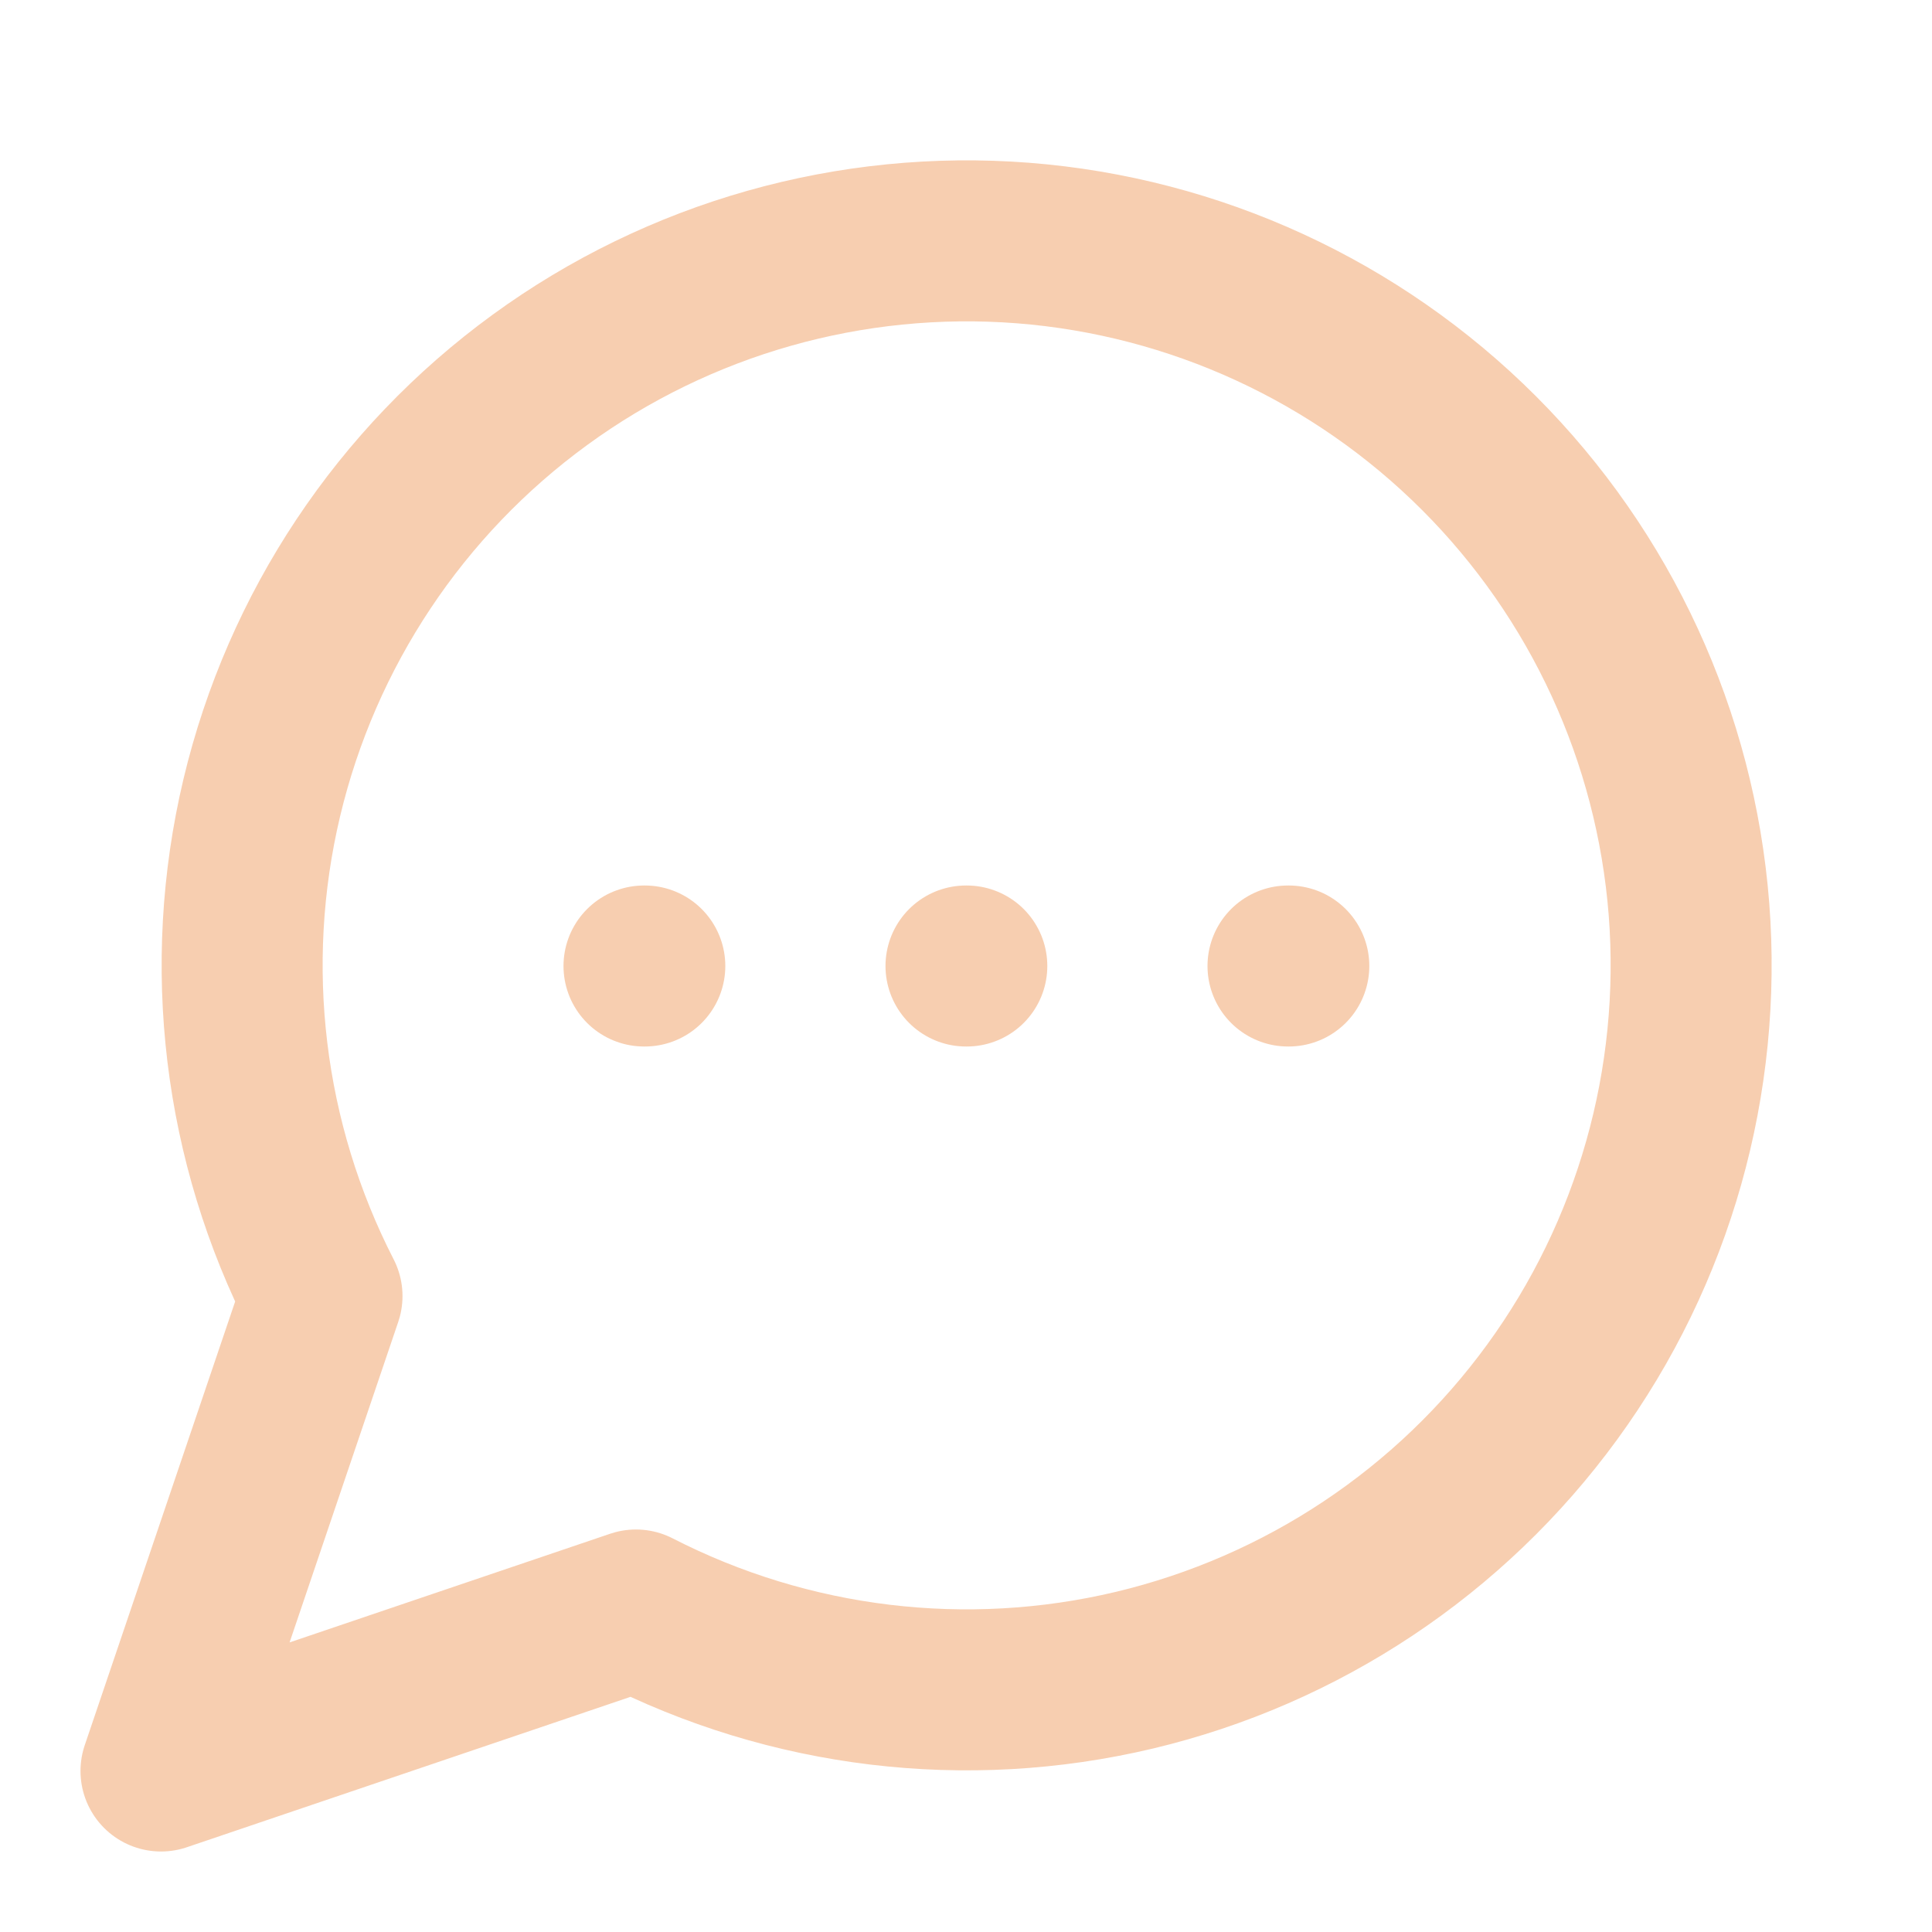
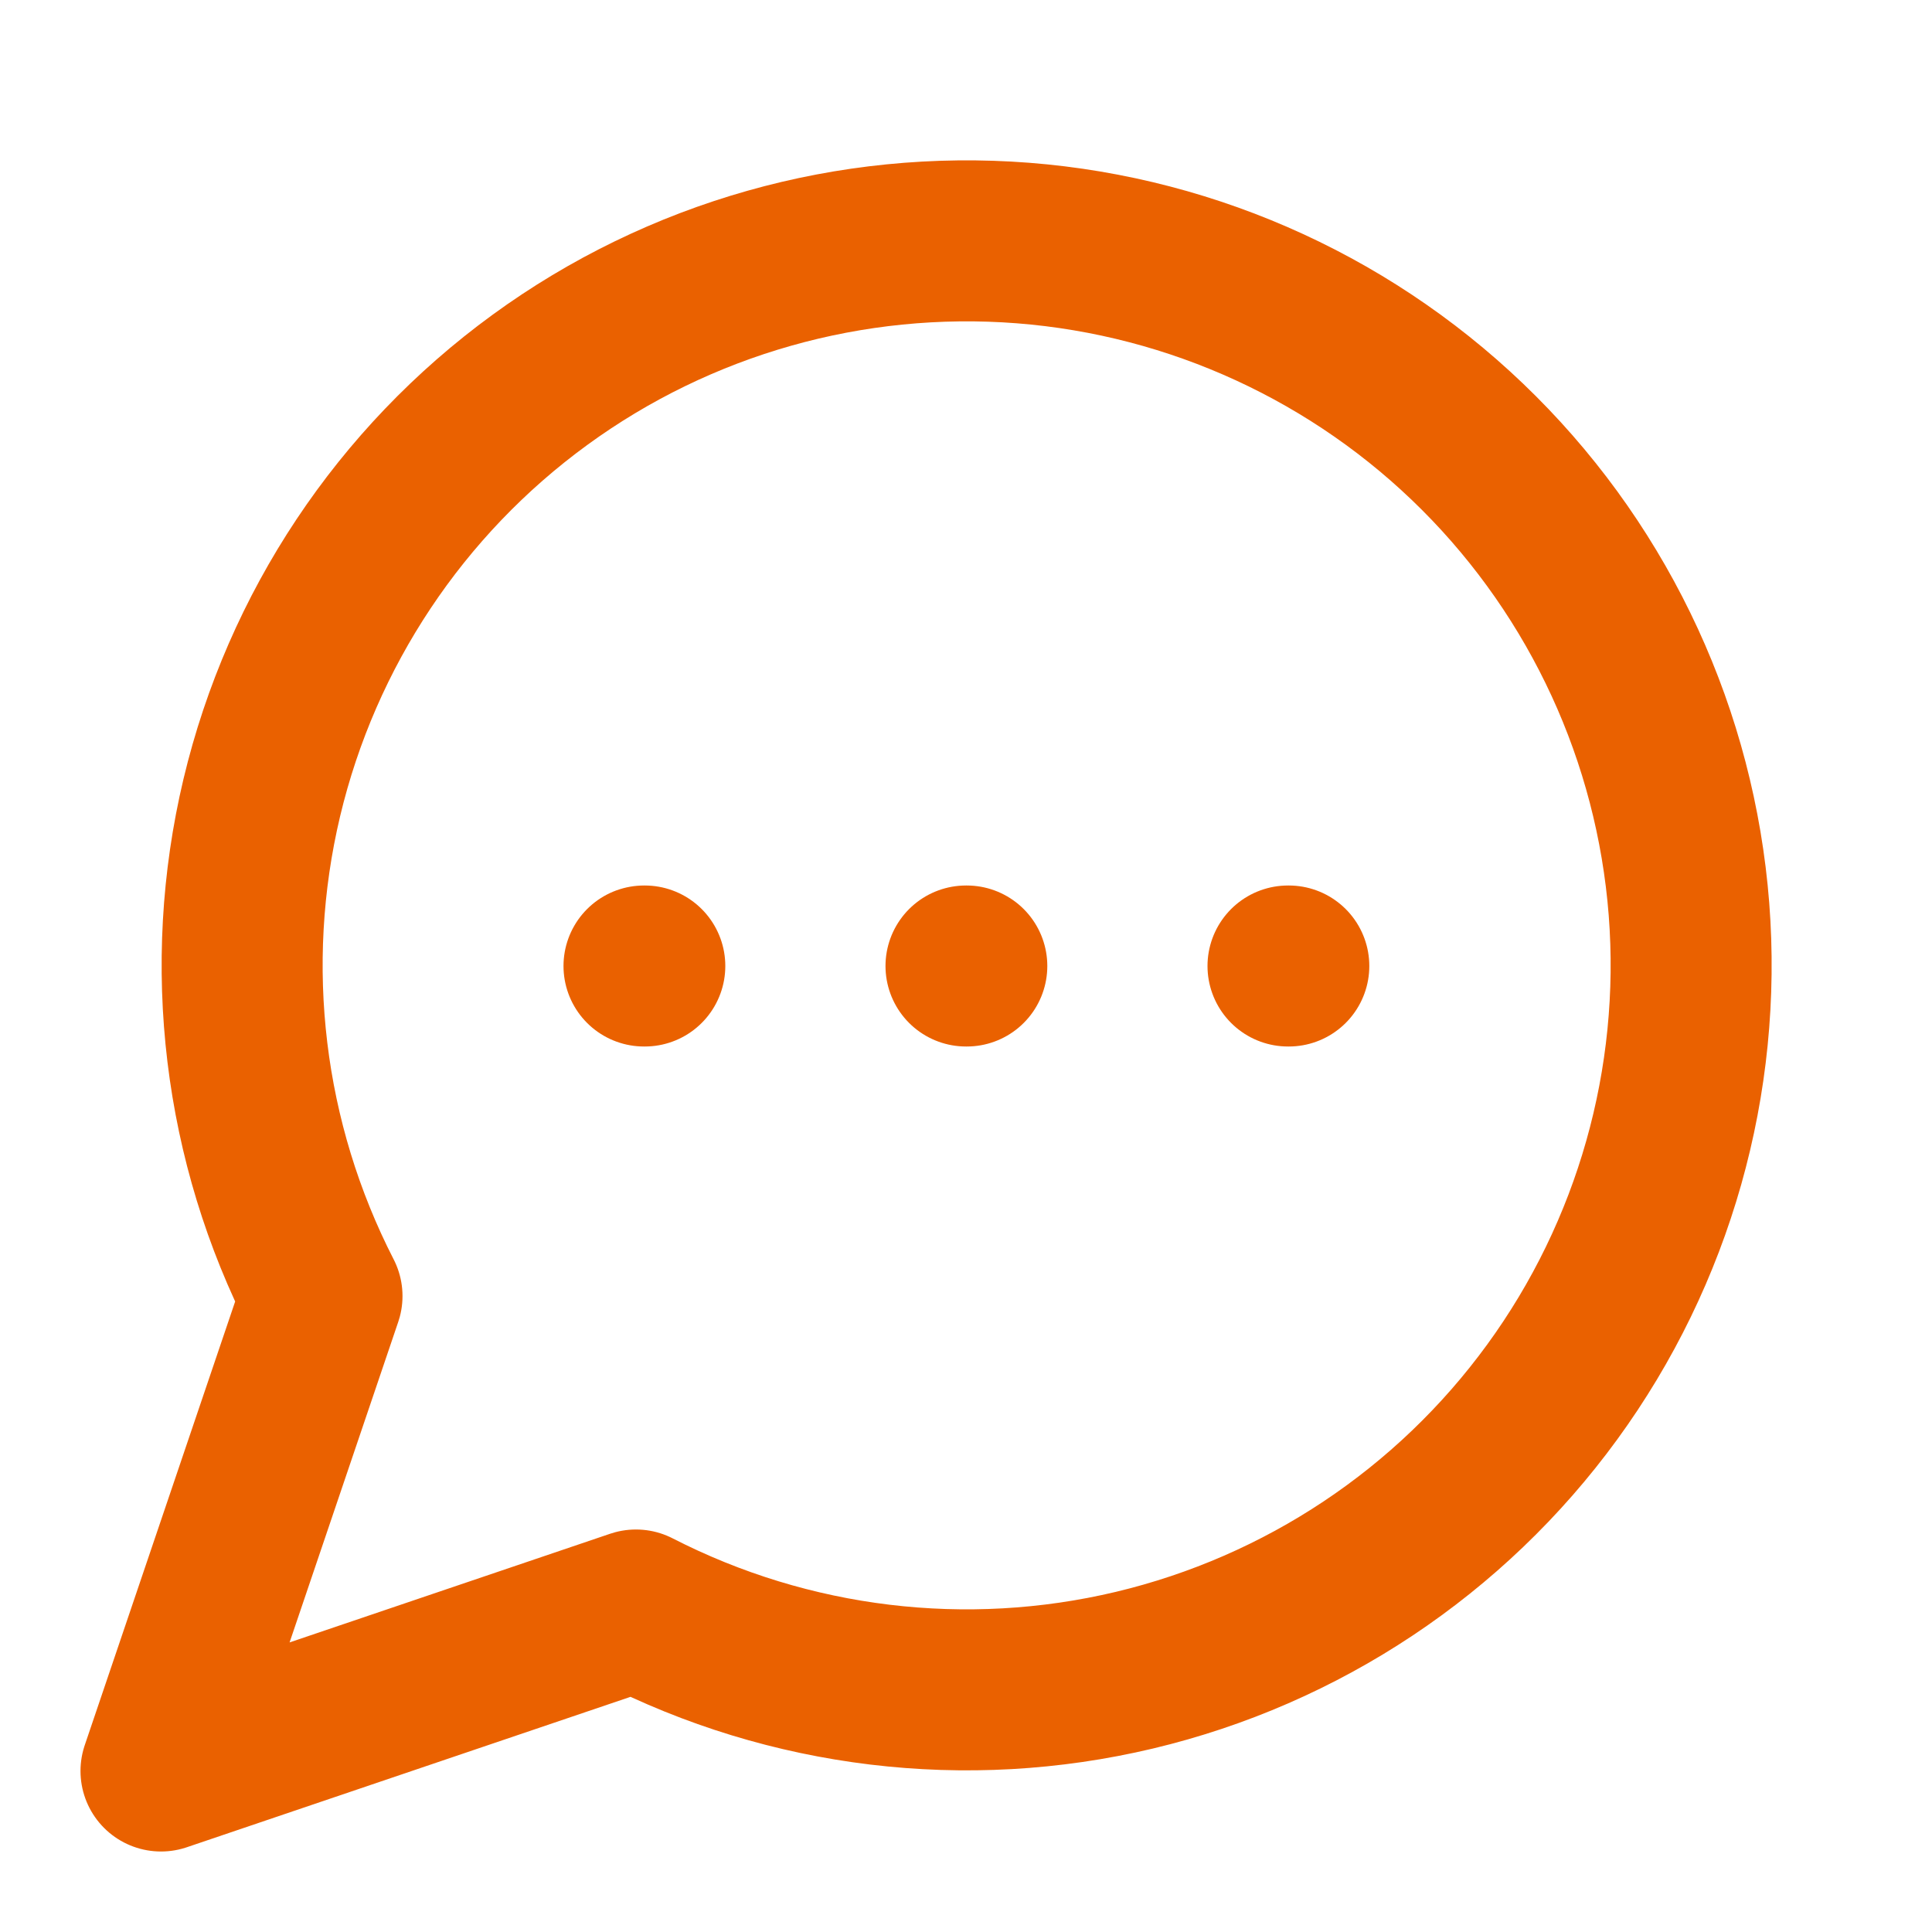
<svg xmlns="http://www.w3.org/2000/svg" width="24" height="24" viewBox="0 0 24 24" fill="none">
-   <path d="M8 12H8.01M12 12H12.01M16 12H16.01M7.9 20C9.809 20.979 12.004 21.244 14.091 20.748C16.178 20.251 18.019 19.026 19.282 17.292C20.545 15.559 21.147 13.431 20.981 11.292C20.814 9.154 19.889 7.145 18.372 5.628C16.855 4.111 14.846 3.186 12.708 3.019C10.569 2.853 8.441 3.455 6.708 4.718C4.974 5.981 3.749 7.822 3.252 9.909C2.756 11.996 3.021 14.191 4 16.1L2 22L7.9 20Z" stroke="#F7CEB0" stroke-width="2" stroke-linecap="round" stroke-linejoin="round" />
+   <path d="M8 12H8.01M12 12H12.01M16 12H16.01M7.9 20C9.809 20.979 12.004 21.244 14.091 20.748C16.178 20.251 18.019 19.026 19.282 17.292C20.545 15.559 21.147 13.431 20.981 11.292C20.814 9.154 19.889 7.145 18.372 5.628C16.855 4.111 14.846 3.186 12.708 3.019C10.569 2.853 8.441 3.455 6.708 4.718C4.974 5.981 3.749 7.822 3.252 9.909C2.756 11.996 3.021 14.191 4 16.1L2 22L7.9 20Z" stroke="#EA6100" stroke-width="2" stroke-linecap="round" stroke-linejoin="round" />
</svg>
